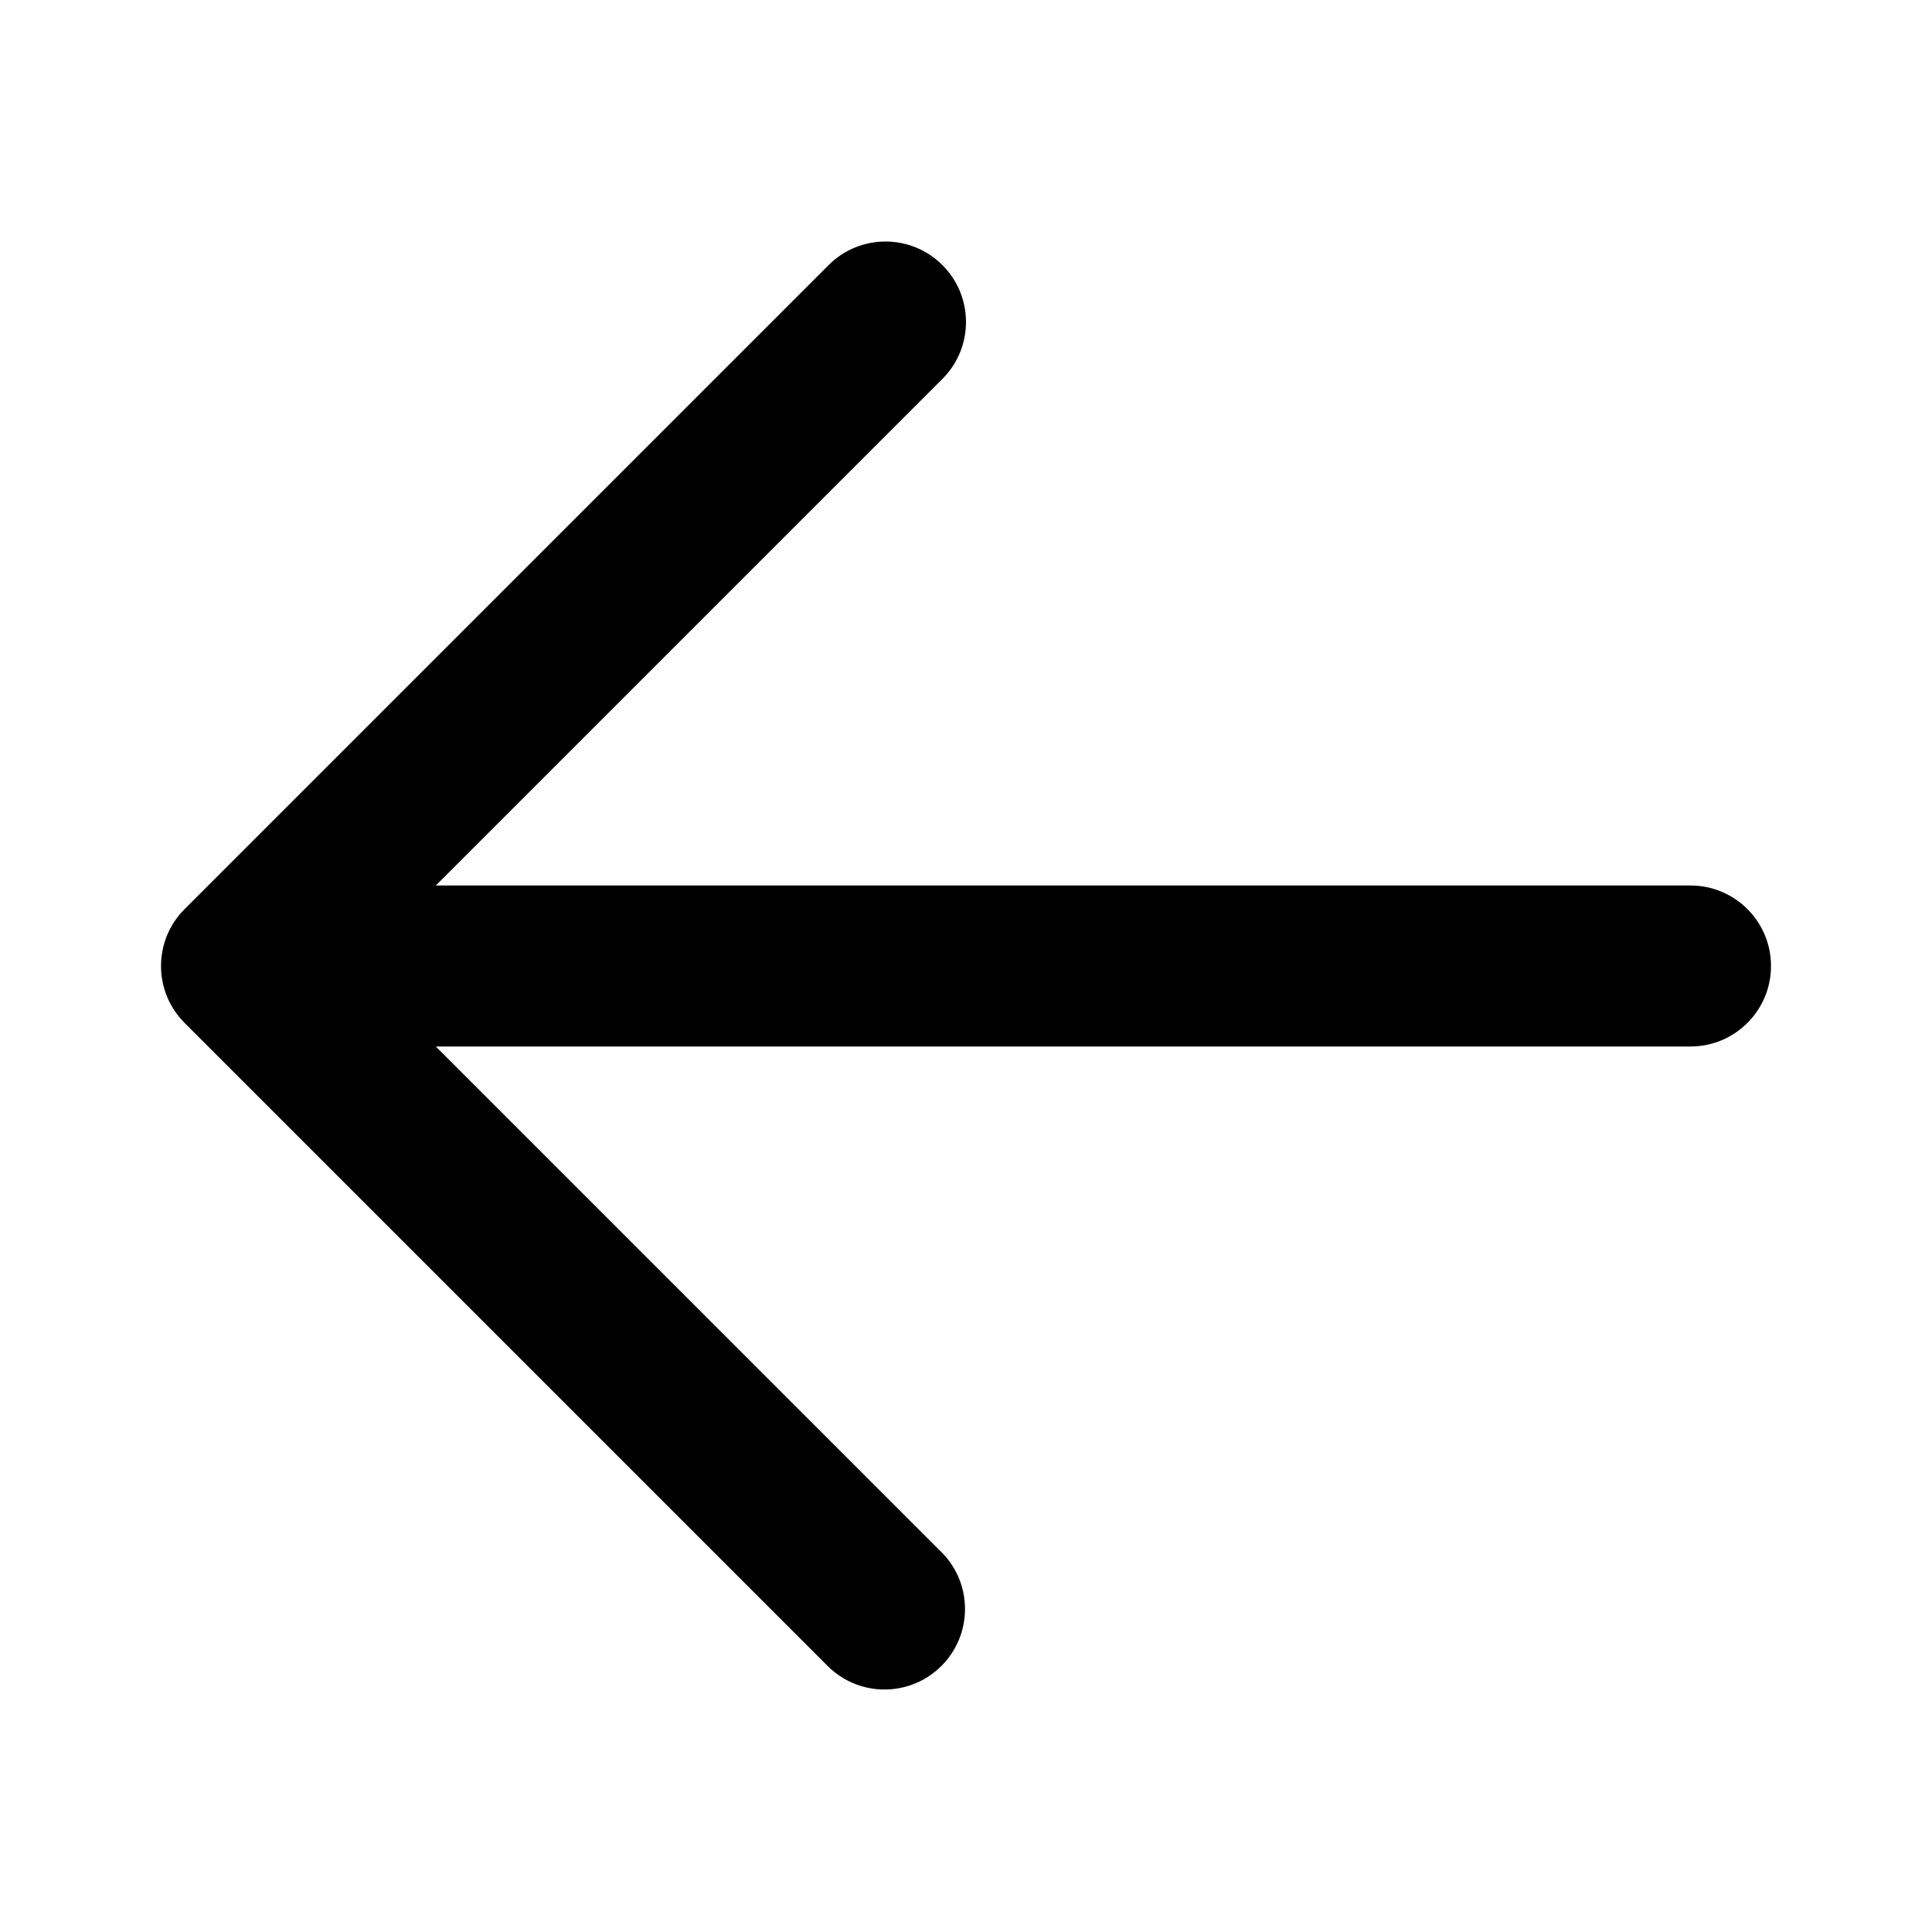
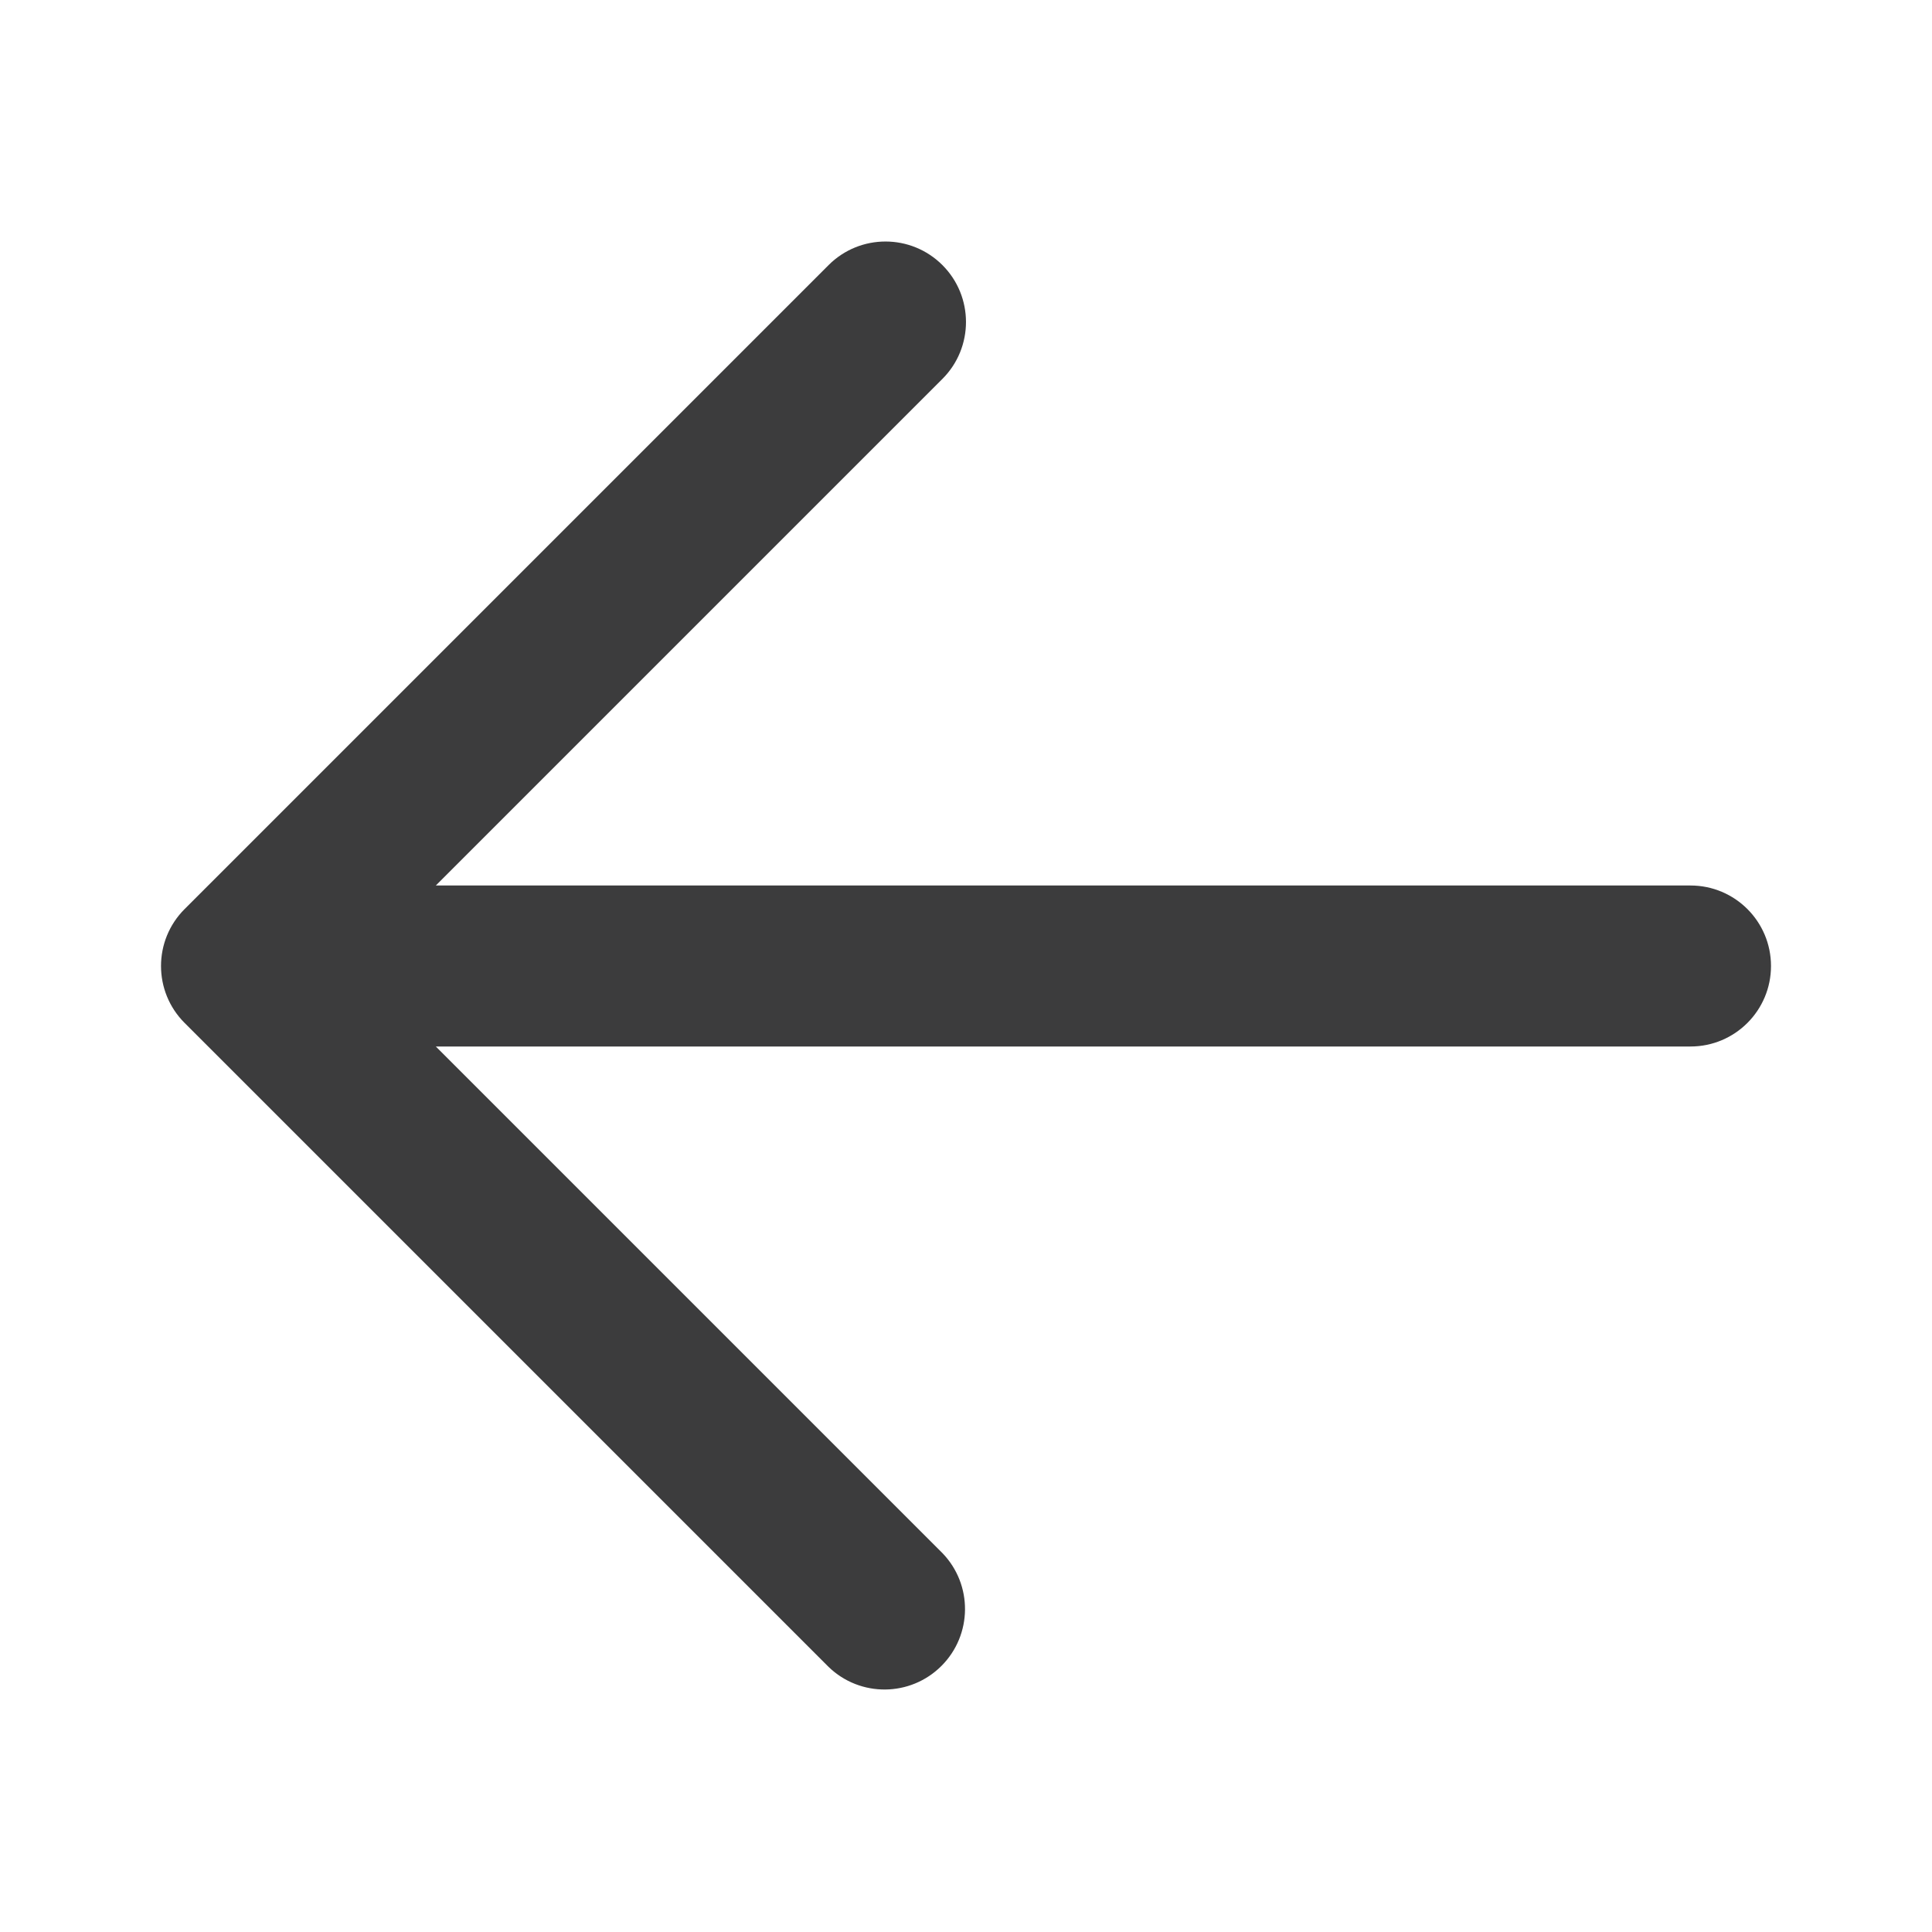
<svg xmlns="http://www.w3.org/2000/svg" width="24" height="24" viewBox="0 0 24 24" fill="none">
-   <path fill-rule="evenodd" clip-rule="evenodd" d="M11.707 3.293a1 1 0 0 1 0 1.414L5.414 11H21a1 1 0 1 1 0 2H5.414l6.293 6.293a1 1 0 0 1-1.414 1.414l-8-8a1 1 0 0 1 0-1.414l8-8a1 1 0 0 1 1.414 0z" fill="#000" />
+   <path fill-rule="evenodd" clip-rule="evenodd" d="M11.707 3.293a1 1 0 0 1 0 1.414L5.414 11H21a1 1 0 1 1 0 2H5.414l6.293 6.293a1 1 0 0 1-1.414 1.414l-8-8a1 1 0 0 1 0-1.414l8-8a1 1 0 0 1 1.414 0z" fill="#0C0C0D" fill-opacity=".8" />
</svg>
